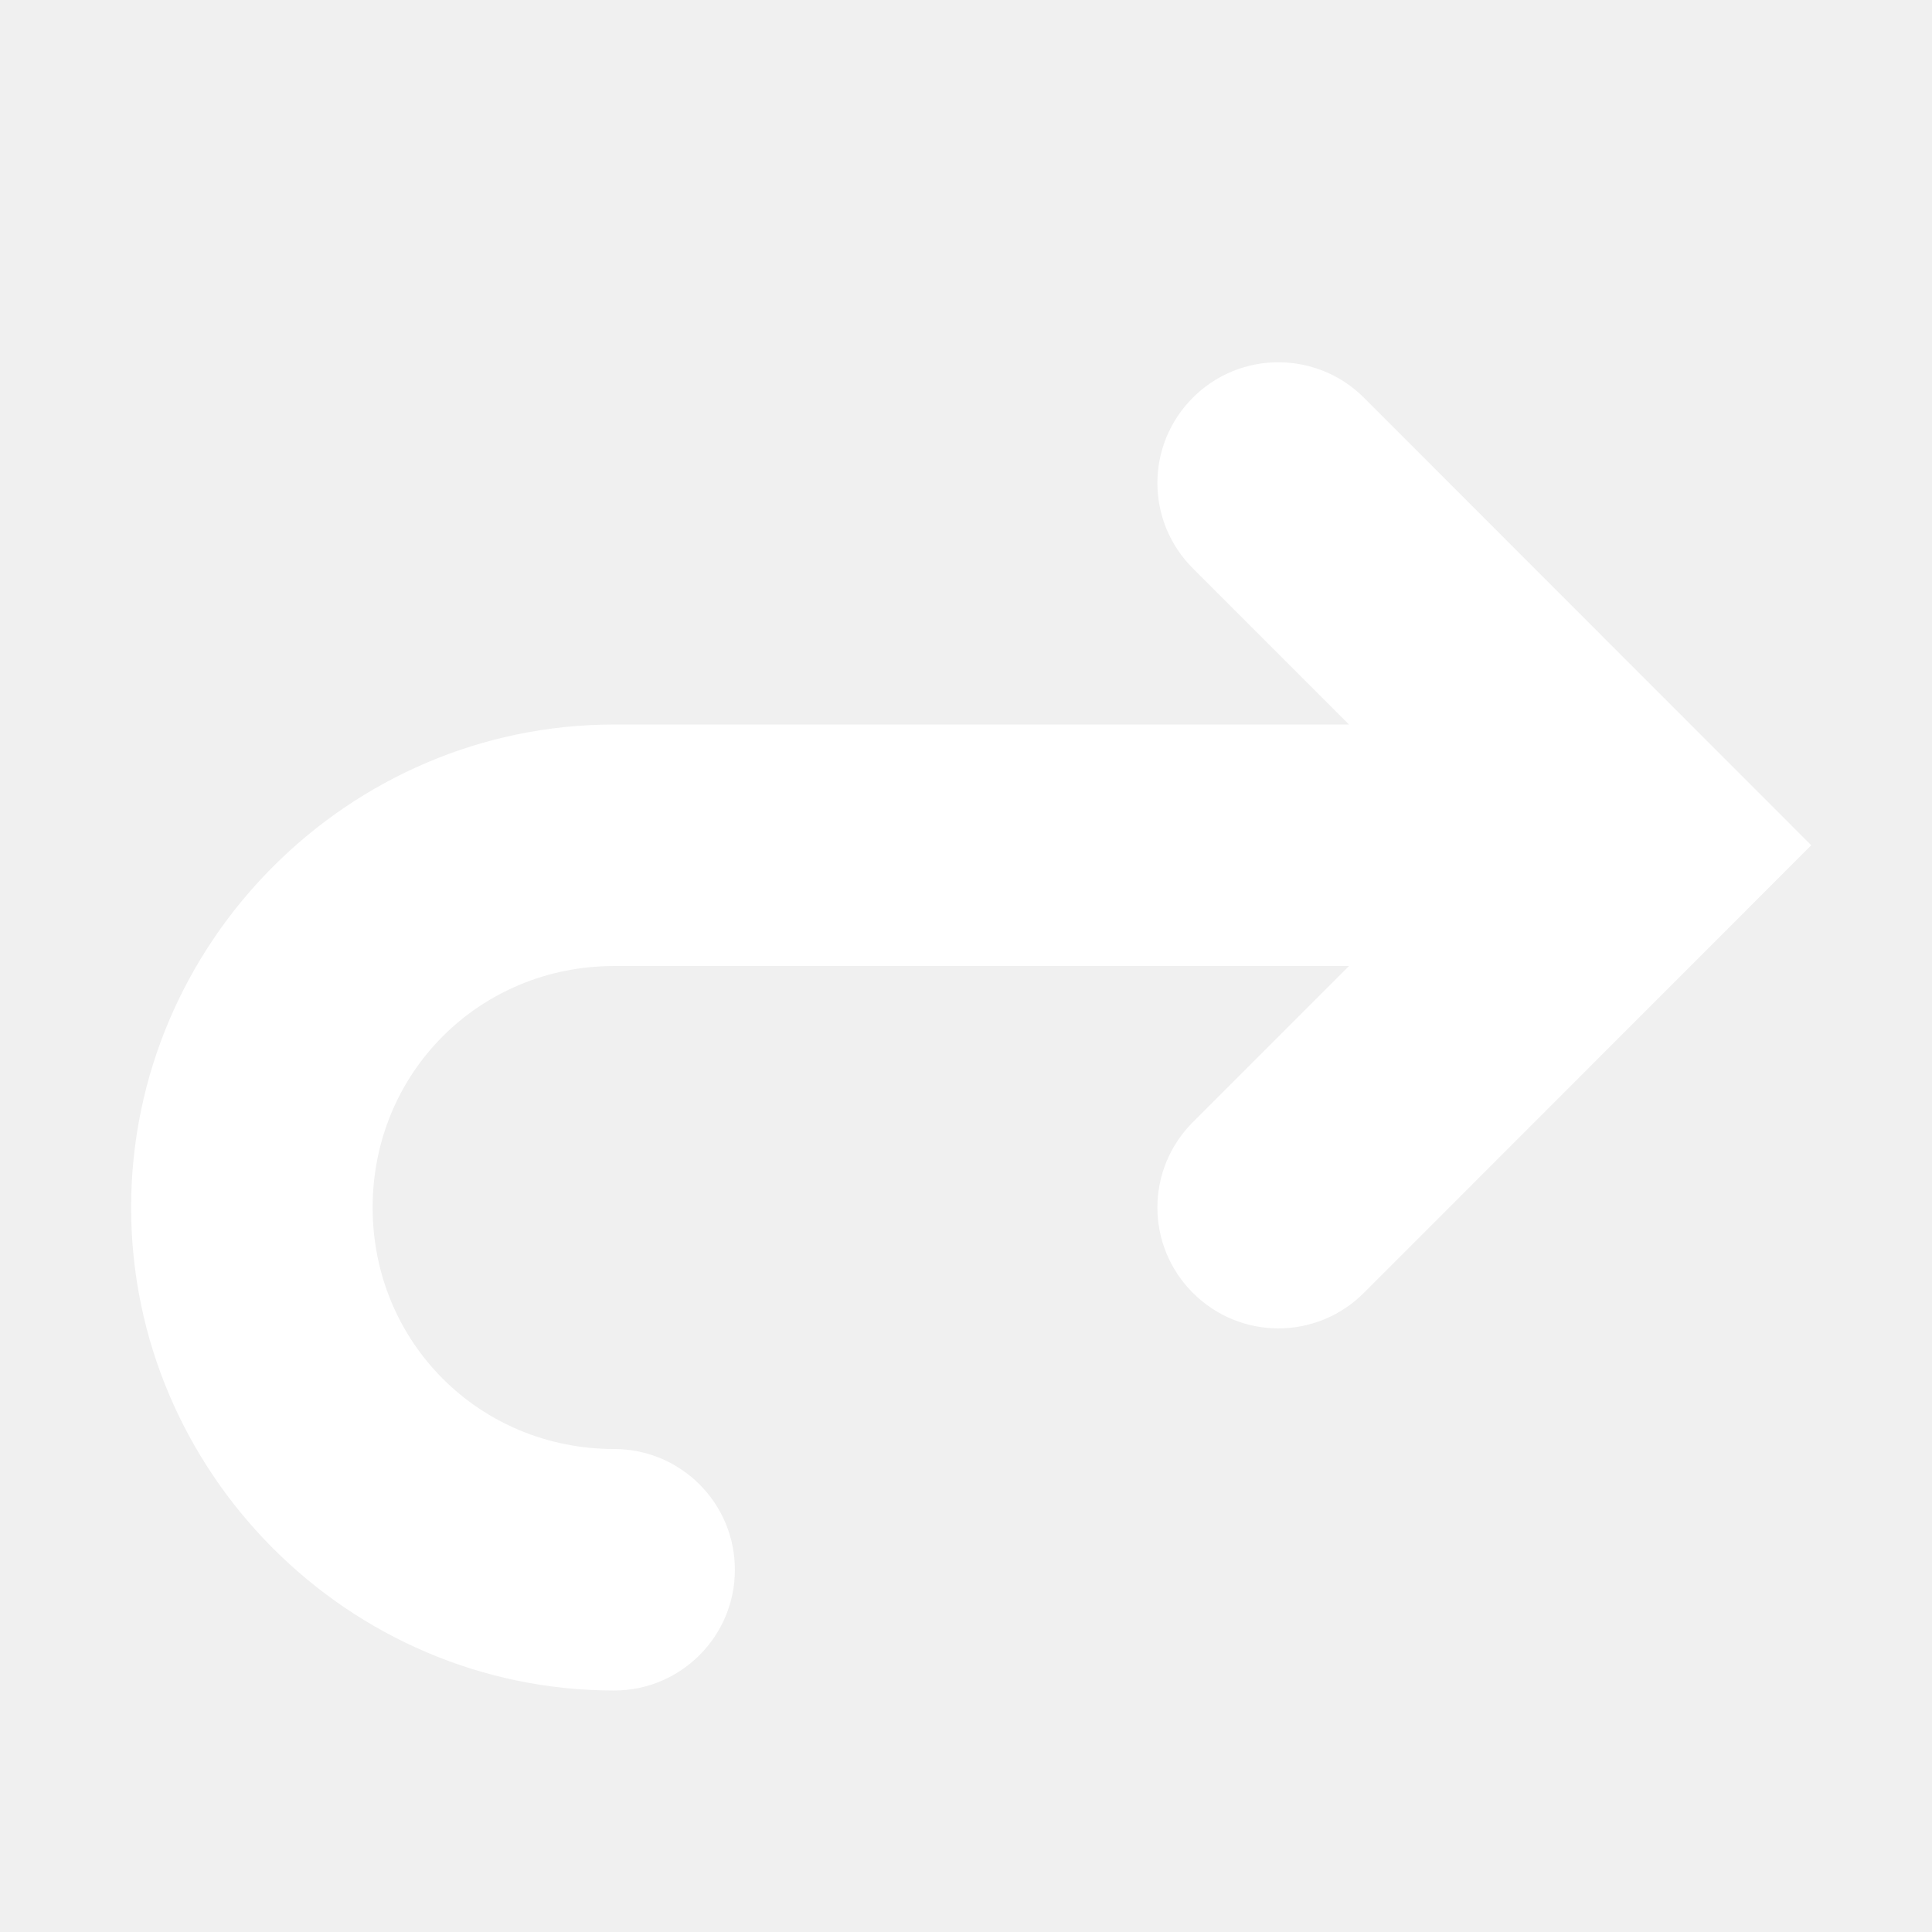
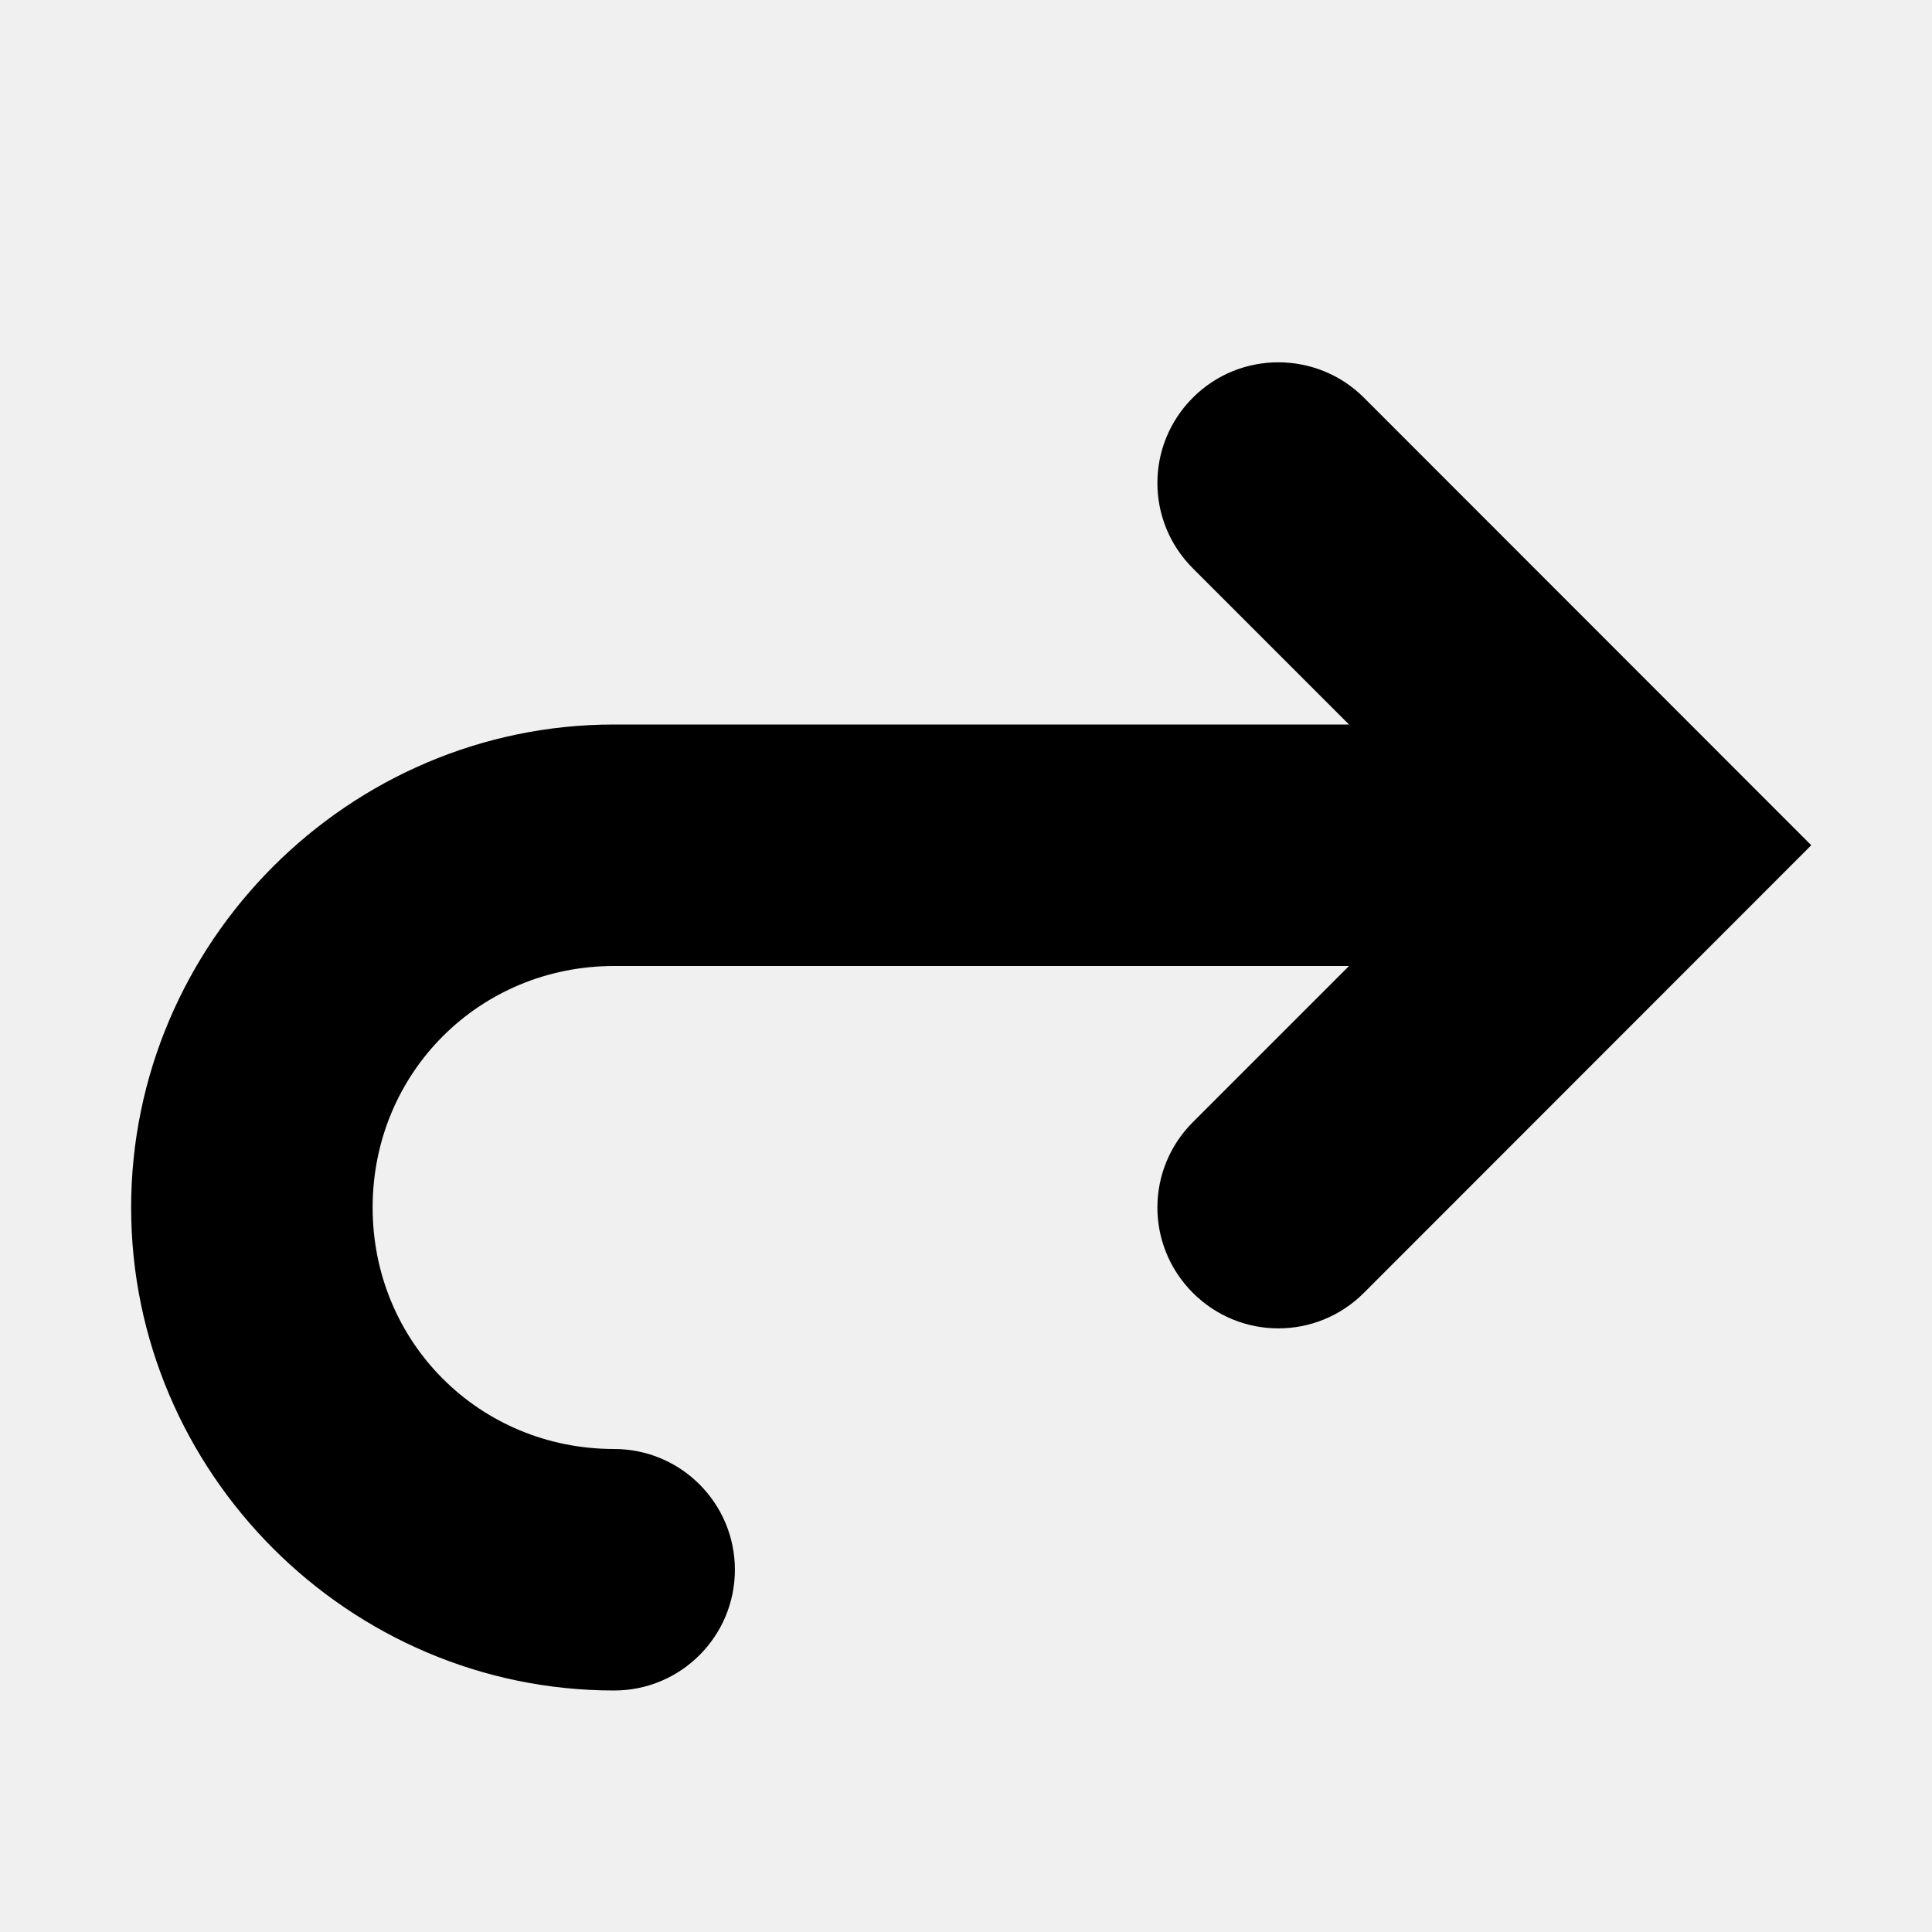
<svg xmlns="http://www.w3.org/2000/svg" width="16" height="16" viewBox="0 0 16 16" fill="#000000">
-   <g transform="translate(-2.586,1e-4)" fill="#fff">
-     <path d="m13.881 3.293 3.705 3.707-3.705 3.707c-0.392 0.392-1.024 0.392-1.416 0-0.392-0.392-0.392-1.022 0-1.414l1.293-1.293h-6.086c-1.116 0-2 0.884-2 2 0 1.116 0.884 2 2 2 0.552 0 1 0.448 1 1s-0.448 1-1 1c-2.197 0-4-1.803-4-4s1.803-4 4-4h6.086l-1.293-1.293c-0.392-0.392-0.392-1.022 0-1.414 0.394-0.394 1.029-0.387 1.416 0z" />
-   </g>
+   <path d="m11.295 3.293 3.705 3.707-3.705 3.707c-0.392 0.392-1.024 0.392-1.416 0-0.392-0.392-0.392-1.022 0-1.414l1.293-1.293h-6.086c-1.116 0-2 0.884-2 2 0 1.116 0.884 2 2 2 0.552 0 1 0.448 1 1s-0.448 1-1 1c-2.197 0-4-1.803-4-4s1.803-4 4-4h6.086l-1.293-1.293c-0.392-0.392-0.392-1.022 0-1.414 0.393-0.393 1.029-0.387 1.416 0z" />
</svg>
